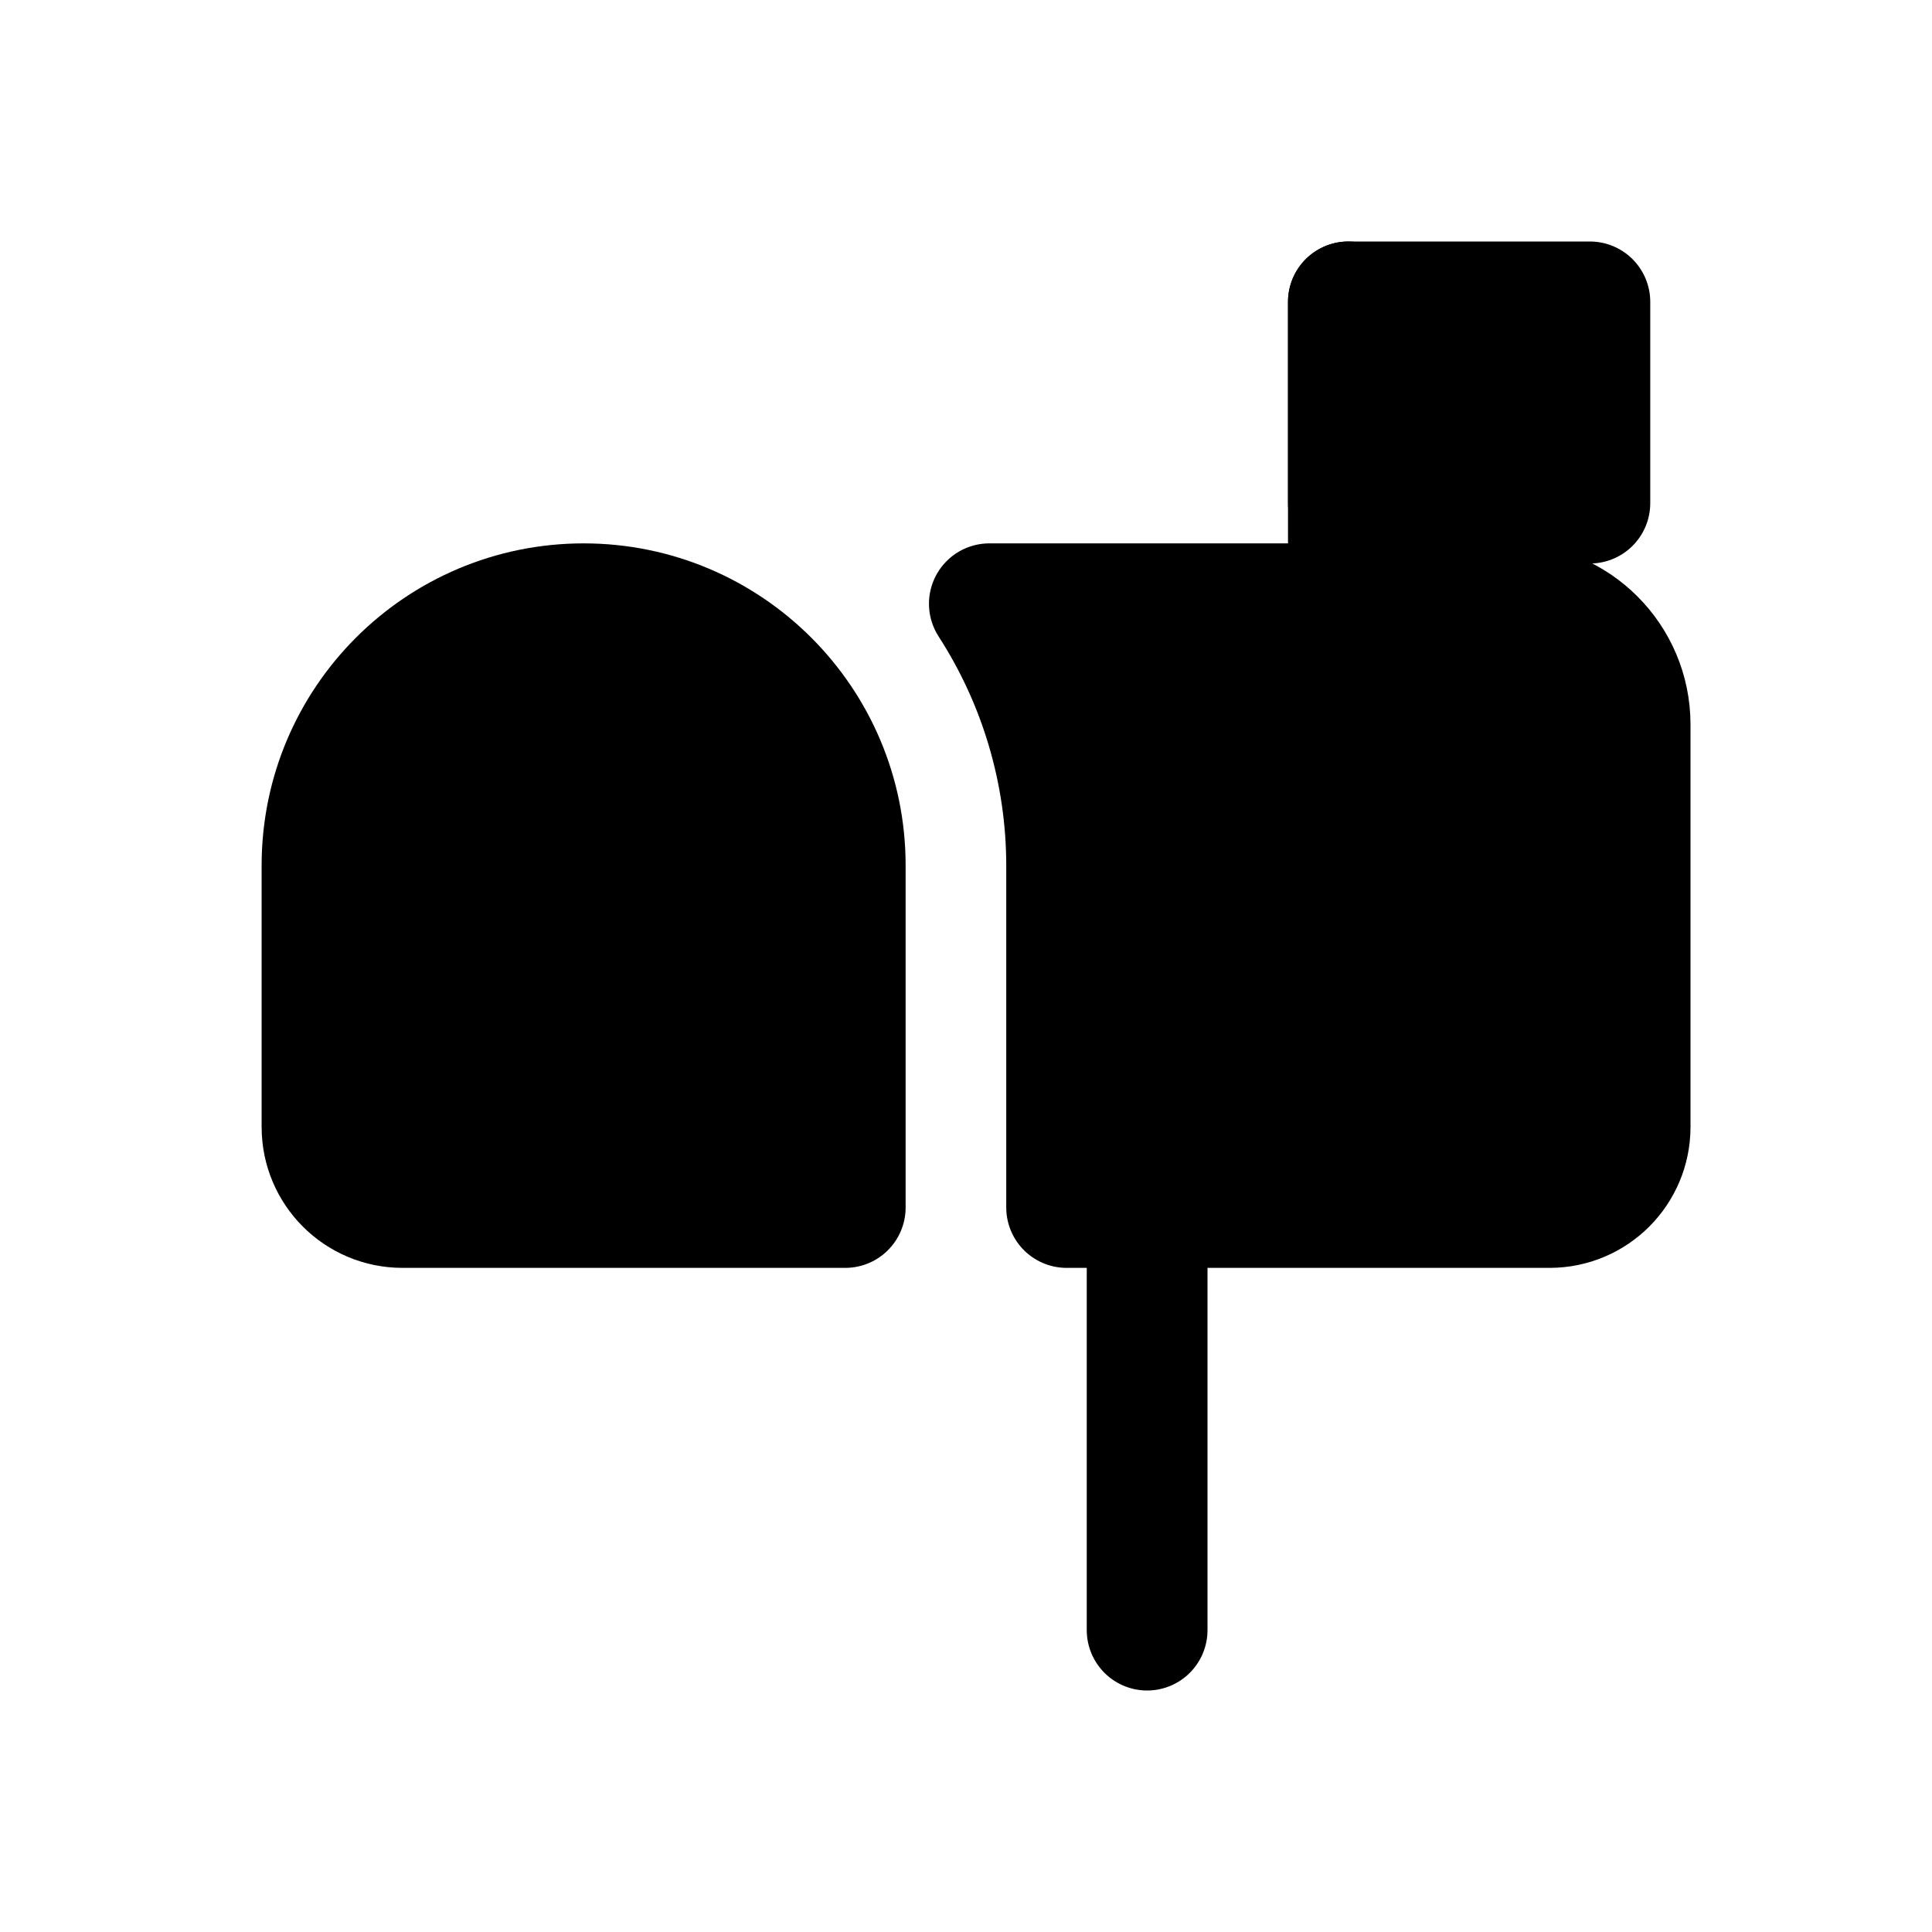
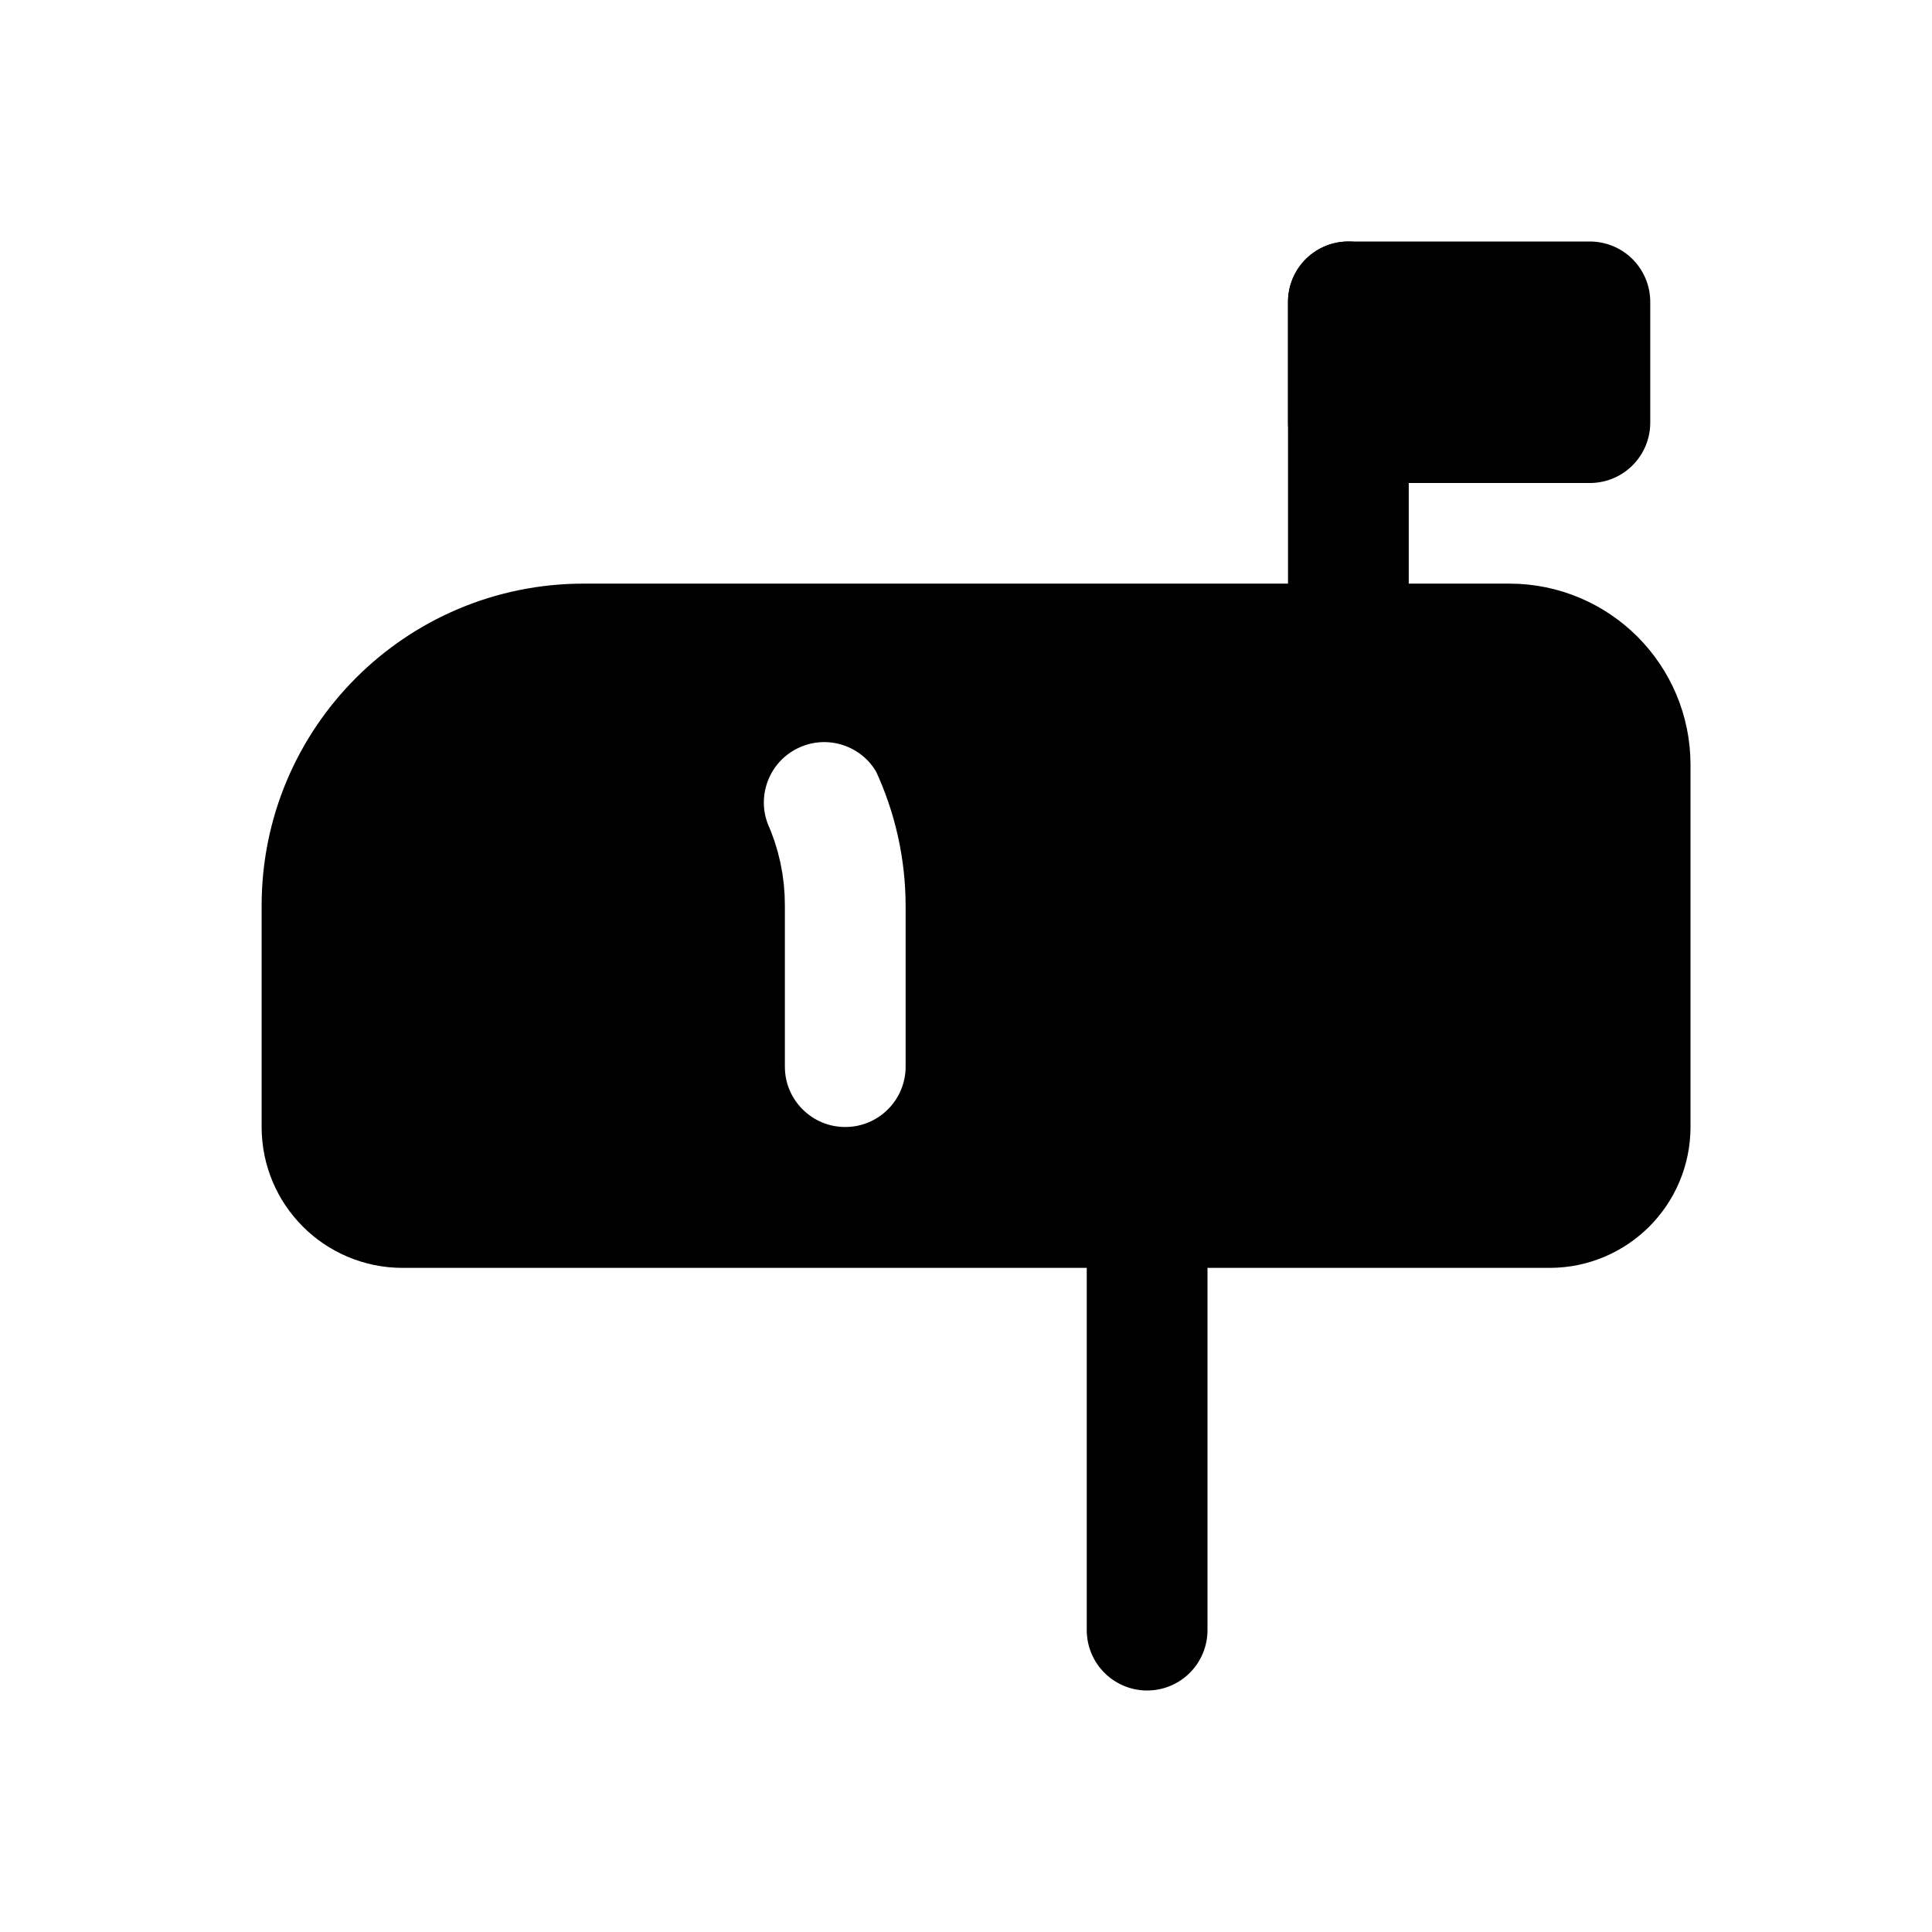
- <svg xmlns="http://www.w3.org/2000/svg" viewBox="0 0 24 24" fill="currentColor" stroke="currentColor" stroke-width="1.5" stroke-linecap="round" stroke-linejoin="round">
-   <path d="M4 10.75A3.25 3.25 0 0 1 10.5 10.75V15H5A1 1 0 0 1 4 14Z" />
-   <path d="M12.29 7.5H18.75A1.5 1.5 0 0 1 20.25 9V14A1 1 0 0 1 19.25 15H13.25V10.75A6 6 0 0 0 12.29 7.5Z" />
-   <path fill="none" d="M14.25 15V20.25M16.75 7.5V3.75" />
-   <path d="M16.75 3.75H19.75V6.25H16.75Z" />
+ <svg xmlns="http://www.w3.org/2000/svg" viewBox="0 0 24 24" fill="currentColor" stroke="currentColor" stroke-width="1.5" stroke-linecap="round" stroke-linejoin="round" fill-rule="evenodd">
+   <path d="M7.25 8H18.75A1.5 1.5 0 0 1 20.25 9.5V14A1 1 0 0 1 19.25 15H5A1 1 0 0 1 4 14V11.25A3.25 3.25 0 0 1 7.25 8ZM9 13.25V11.25A1.75 1.75 0 0 0 8.84 10.51A1.5 1.5 0 0 1 11.55 9.24A4.75 4.75 0 0 1 12 11.25V13.25A1.5 1.5 0 0 1 9 13.25Z" />
+   <path fill="none" d="M14.25 15V20.25M16.75 8V3.75" />
+   <path d="M16.75 3.75H19.75V5.25H16.75Z" />
</svg>
